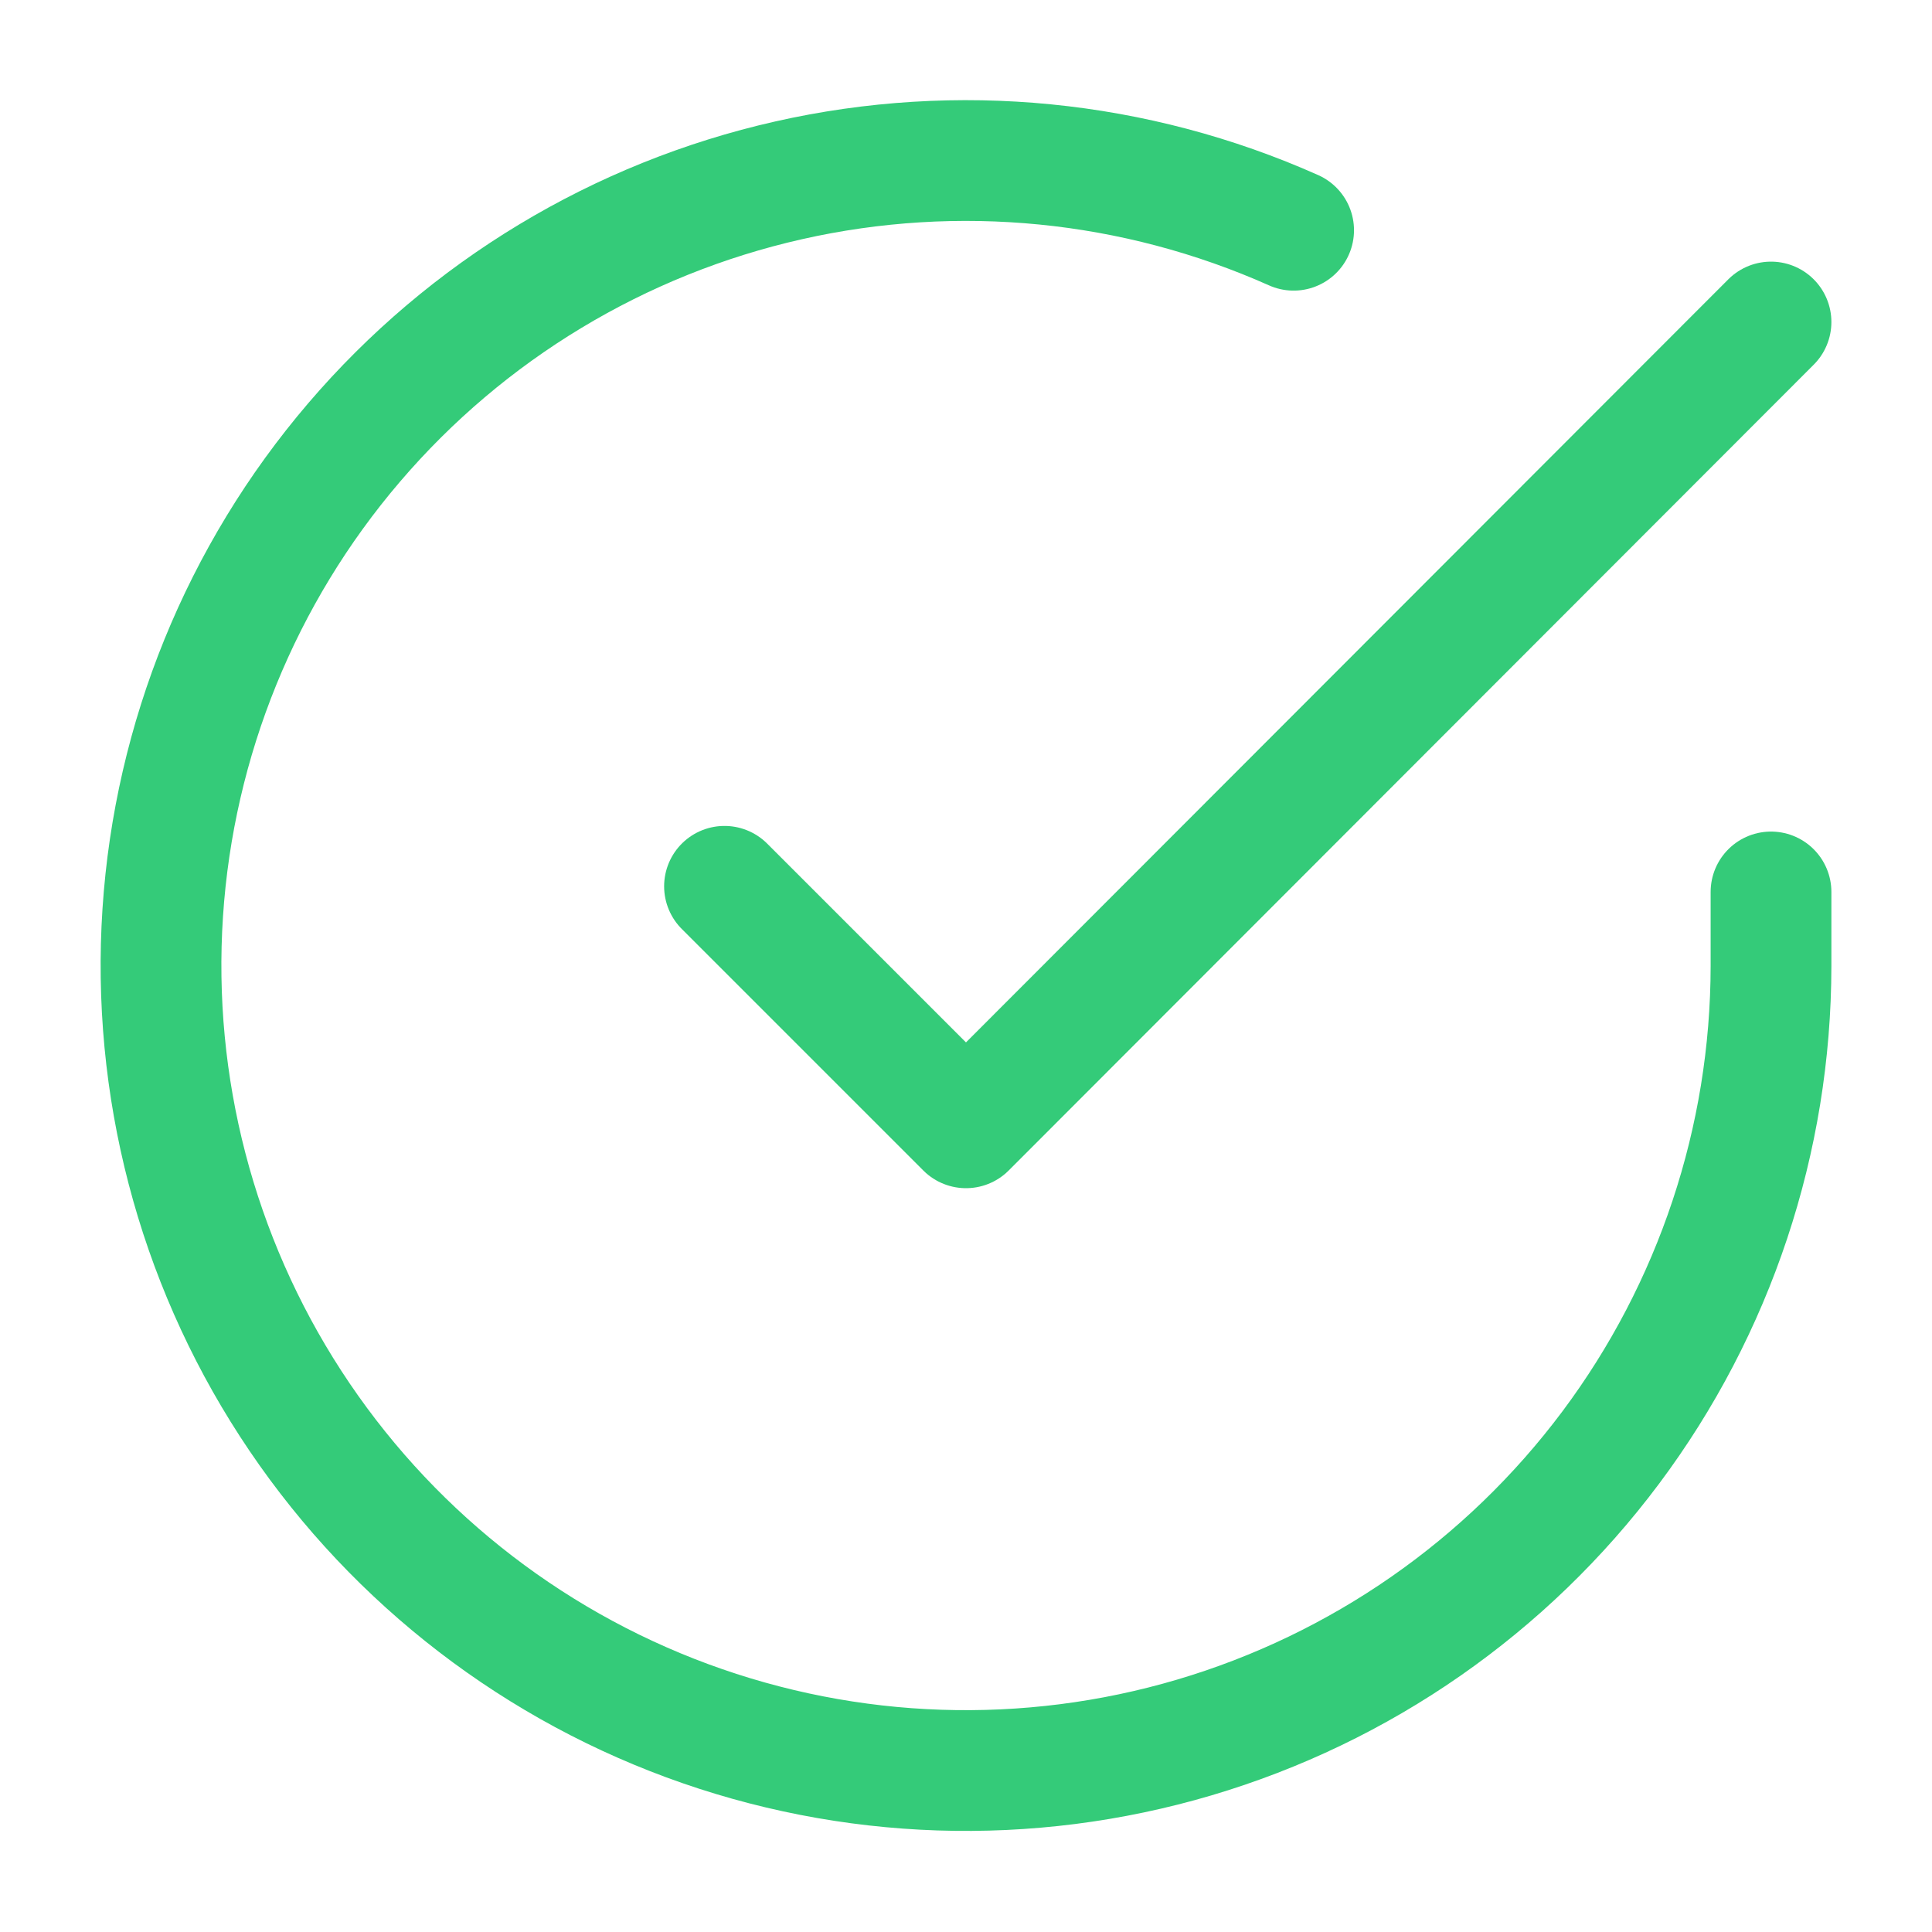
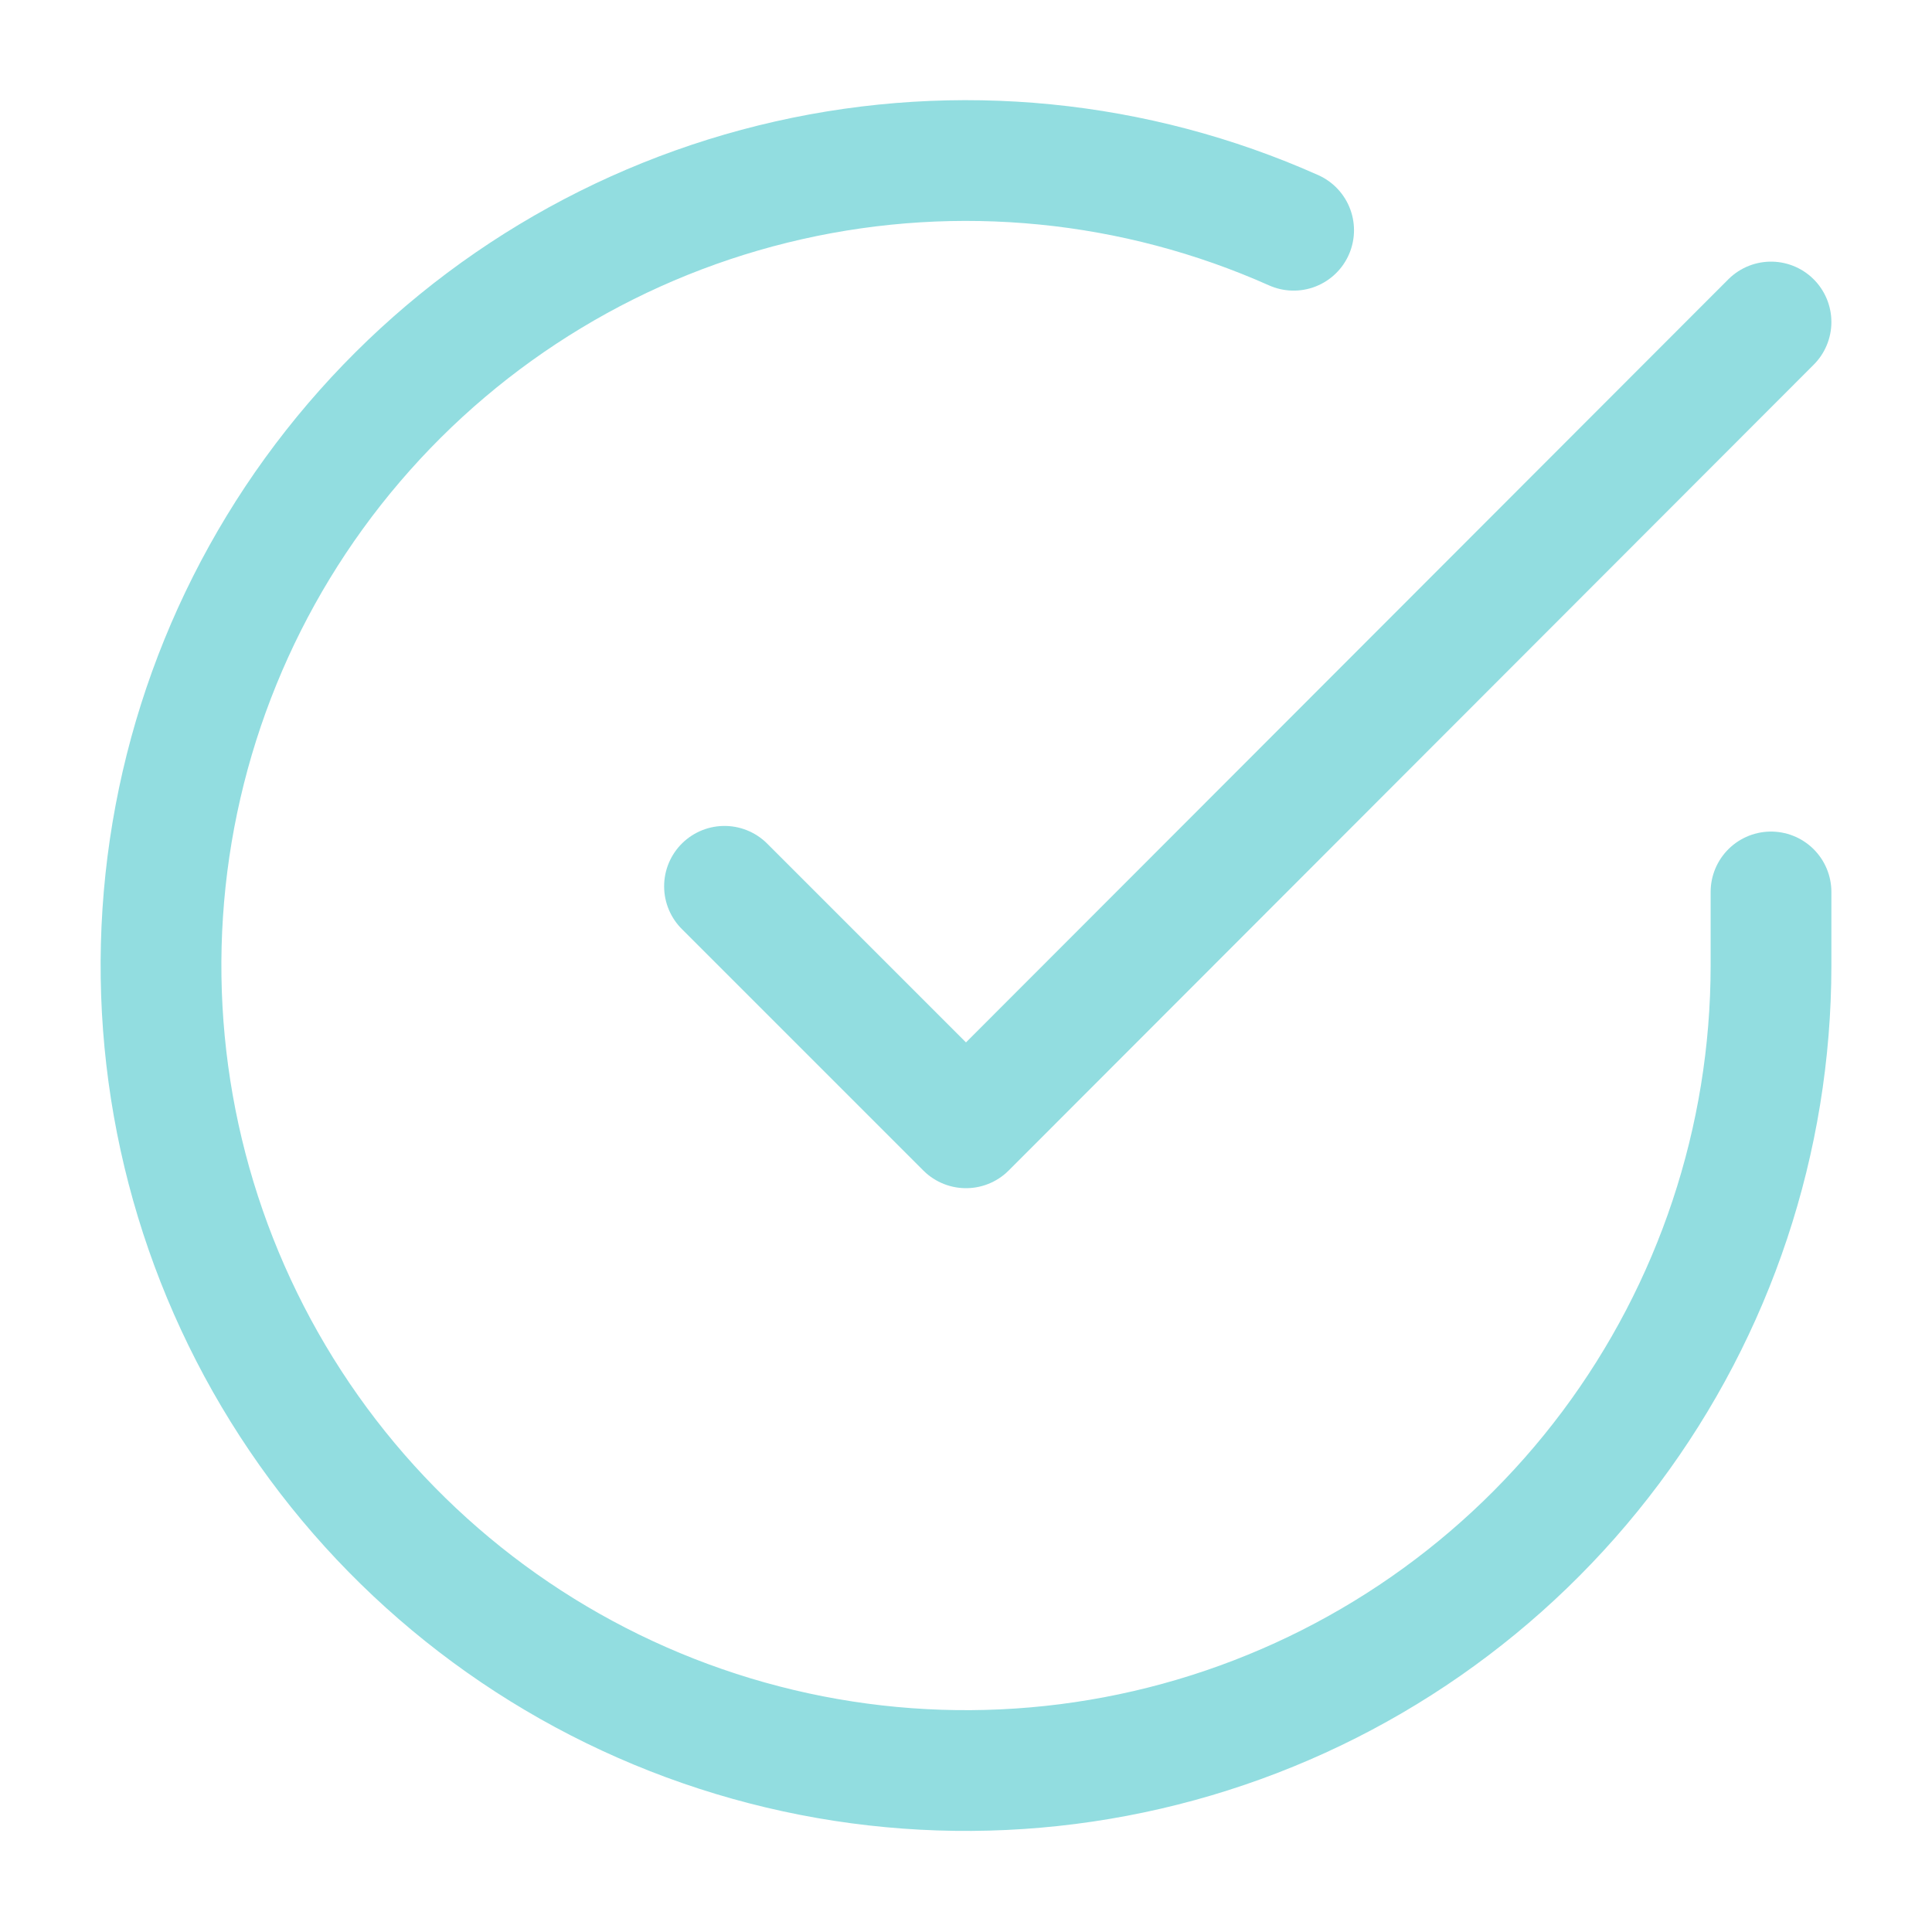
<svg xmlns="http://www.w3.org/2000/svg" width="64" height="64" viewBox="0 0 64 64" fill="none">
-   <path d="M58.667 29.547V32C58.663 37.75 56.801 43.346 53.358 47.952C49.915 52.557 45.075 55.927 39.561 57.557C34.046 59.188 28.153 58.992 22.759 56.999C17.364 55.006 12.759 51.323 9.629 46.499C6.499 41.675 5.013 35.968 5.391 30.23C5.769 24.492 7.992 19.03 11.729 14.659C15.465 10.287 20.514 7.241 26.123 5.974C31.732 4.706 37.601 5.286 42.853 7.627" stroke="#34CB79" stroke-width="4" stroke-linecap="round" stroke-linejoin="round" />
-   <path d="M58.667 10.667L32 37.36L24 29.36" stroke="#34CB79" stroke-width="4" stroke-linecap="round" stroke-linejoin="round" />
+   <path d="M58.667 29.547V32C58.663 37.75 56.801 43.346 53.358 47.952C49.915 52.557 45.075 55.927 39.561 57.557C34.046 59.188 28.153 58.992 22.759 56.999C17.364 55.006 12.759 51.323 9.629 46.499C6.499 41.675 5.013 35.968 5.391 30.23C5.769 24.492 7.992 19.03 11.729 14.659C15.465 10.287 20.514 7.241 26.123 5.974C31.732 4.706 37.601 5.286 42.853 7.627" stroke="#92dde0" stroke-width="4" stroke-linecap="round" stroke-linejoin="round" />
+   <path d="M58.667 10.667L32 37.36L24 29.36" stroke="#92dde0" stroke-width="4" stroke-linecap="round" stroke-linejoin="round" />
</svg>
